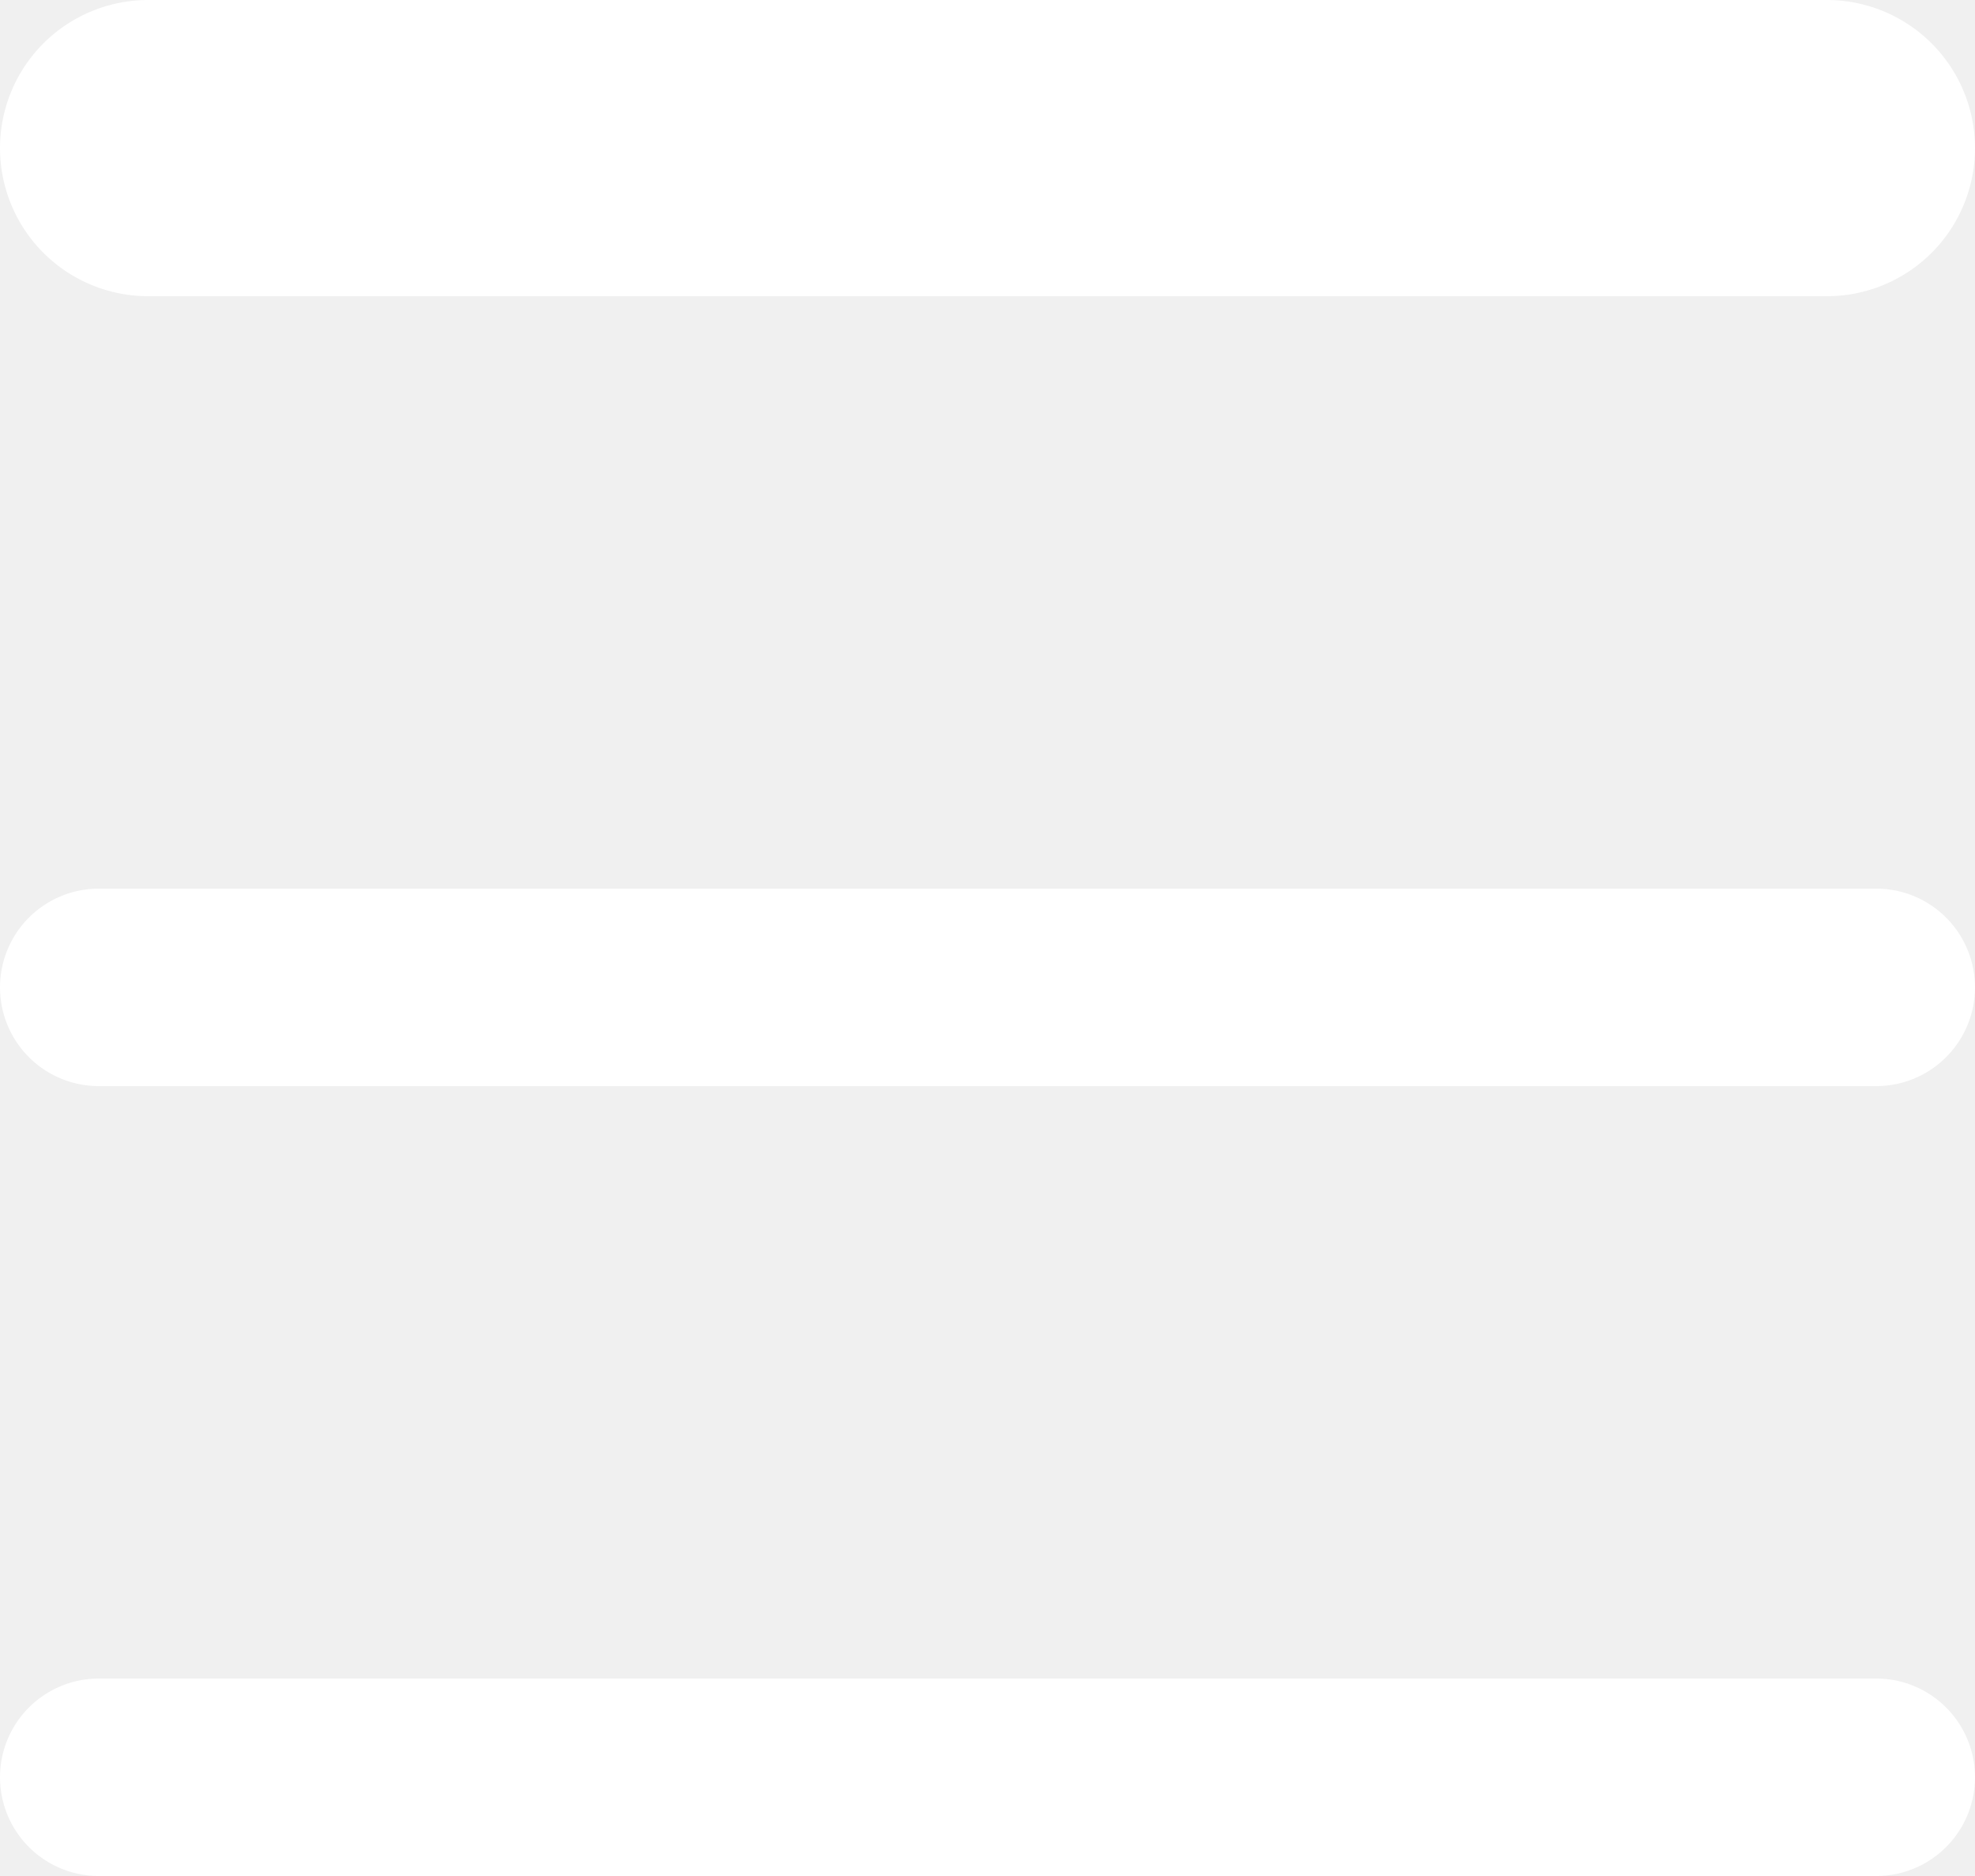
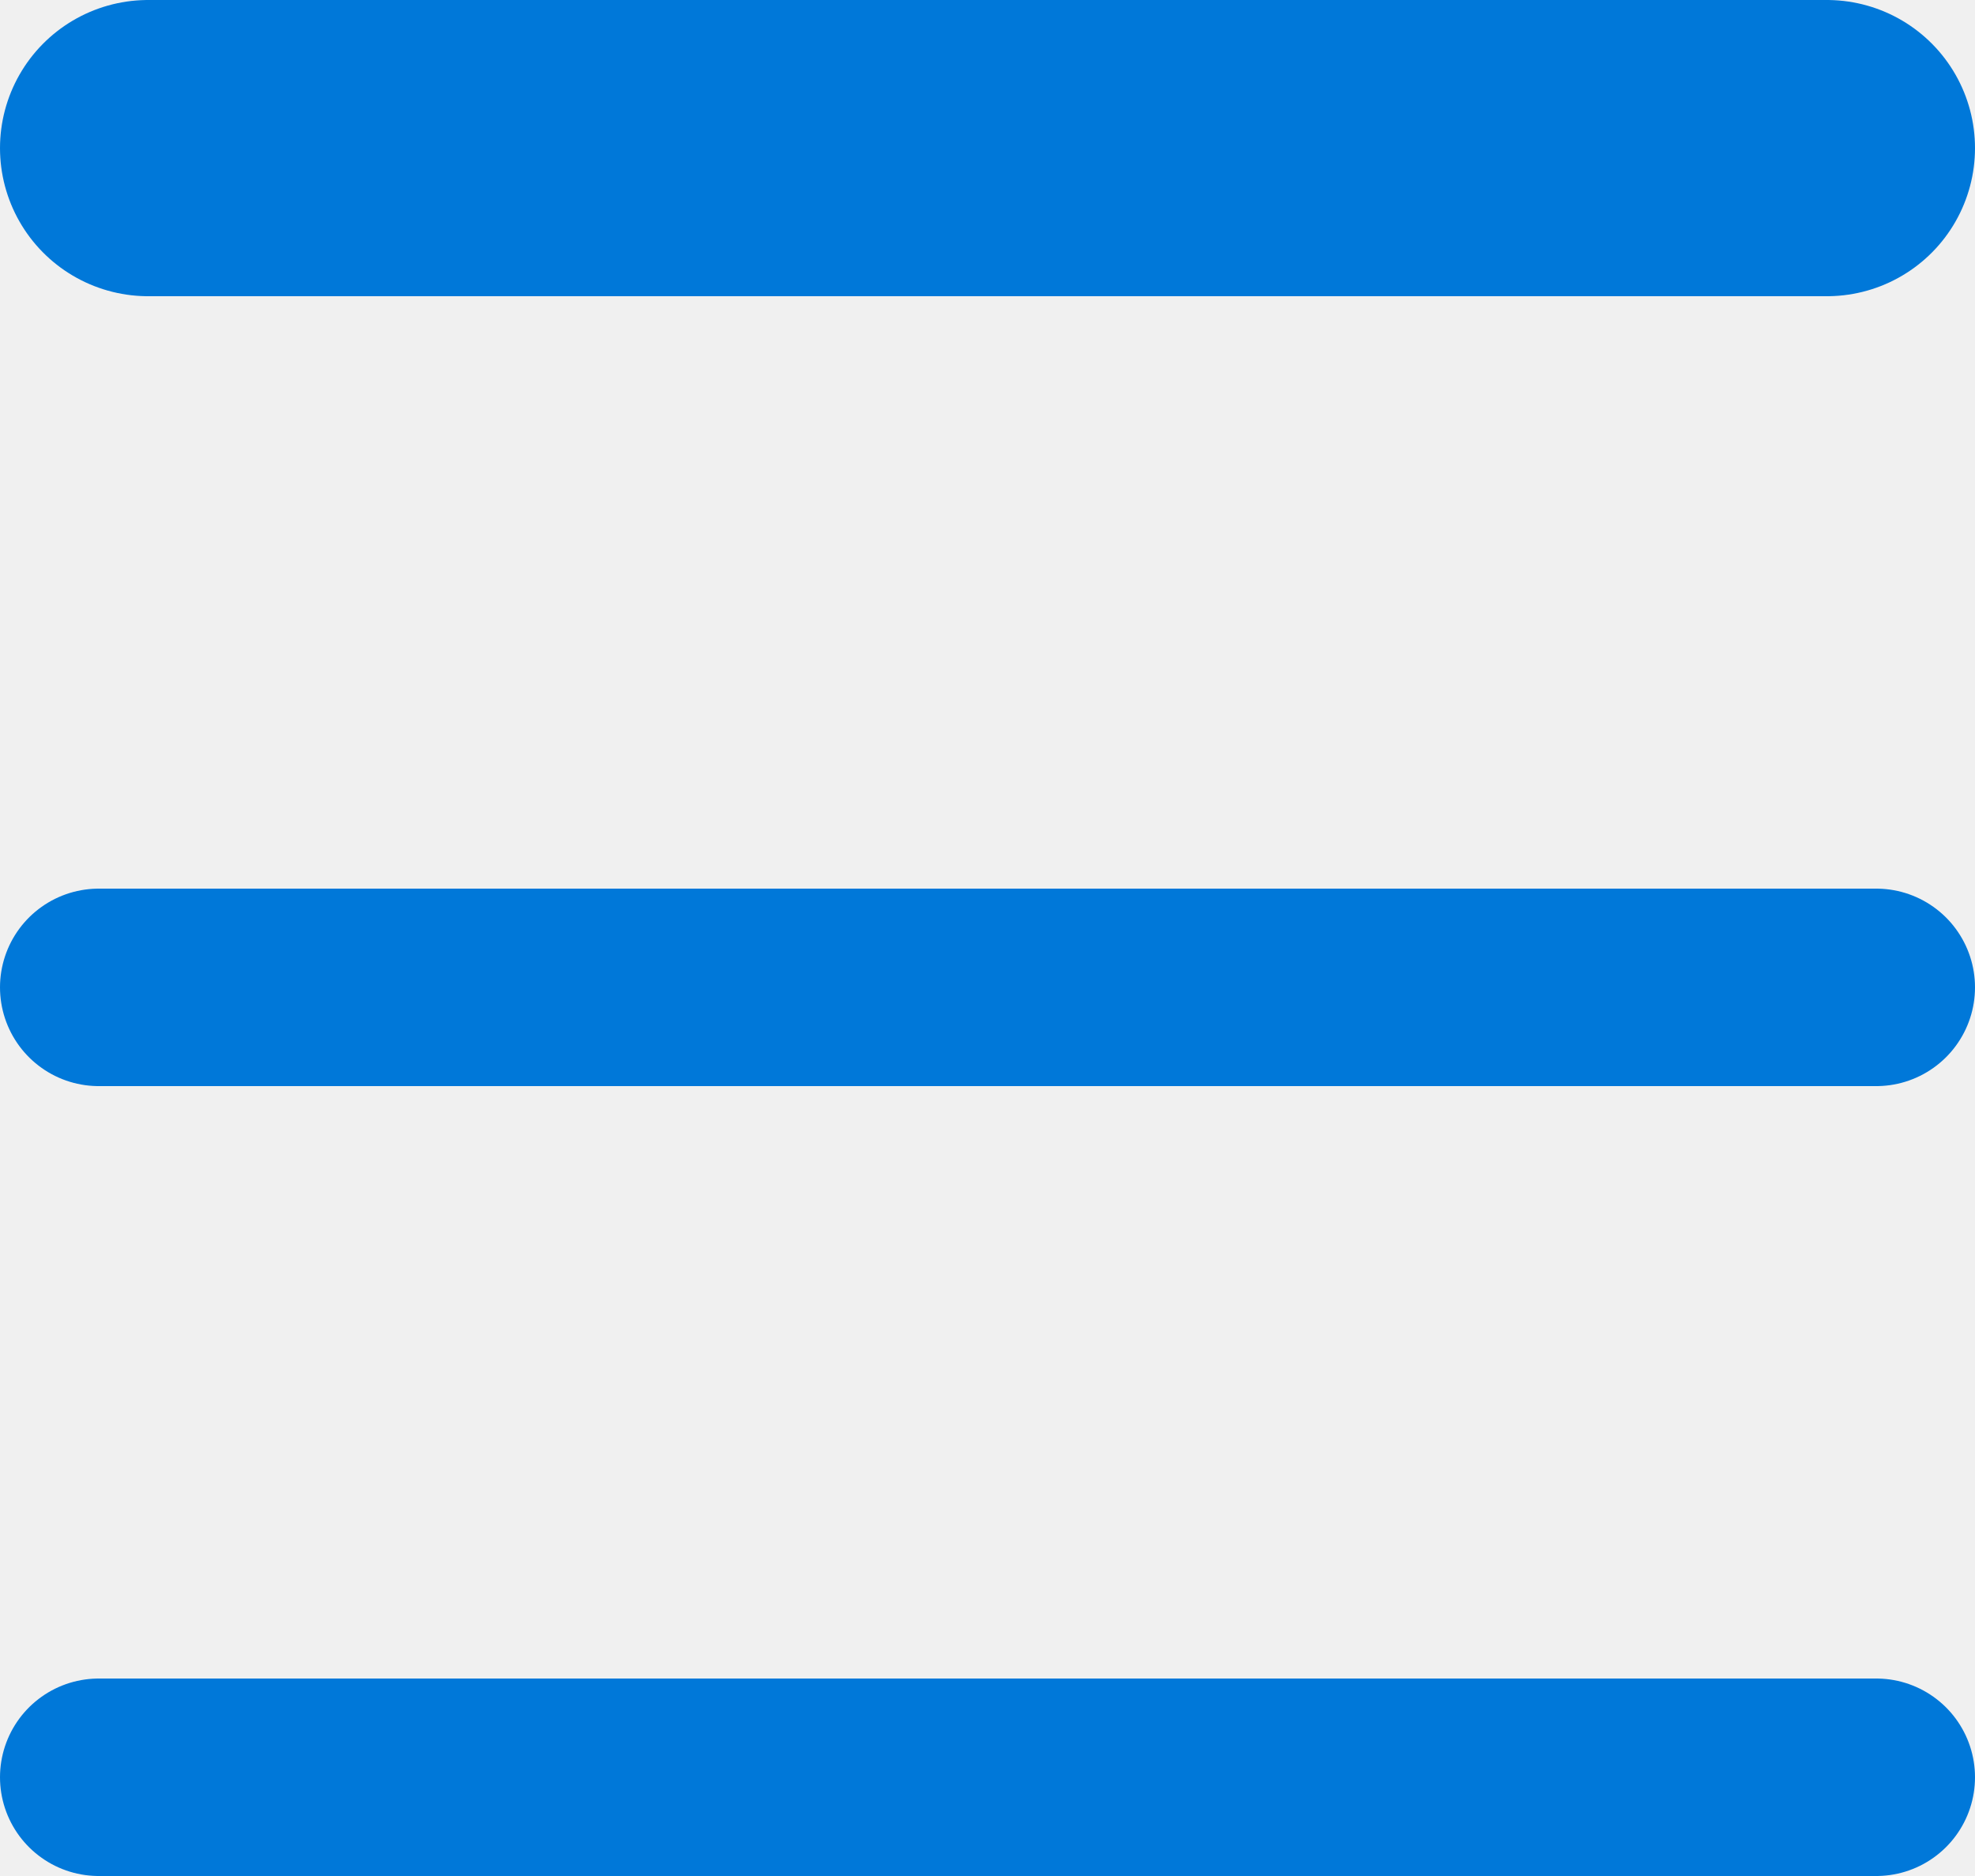
<svg xmlns="http://www.w3.org/2000/svg" width="20" height="19" viewBox="0 0 20 19" fill="none">
-   <line x1="1.5" y1="1.5" x2="18.5" y2="1.5" stroke="white" stroke-width="3" stroke-linecap="round" />
-   <line x1="1" y1="10" x2="19" y2="10" stroke="white" stroke-width="2" stroke-linecap="round" />
-   <line x1="1" y1="18" x2="19" y2="18" stroke="white" stroke-width="2" stroke-linecap="round" />
+   <line x1="1.5" y1="1.5" x2="18.5" y2="1.5" stroke="#0078D9" stroke-width="3" stroke-linecap="round" />
+   <line x1="1" y1="10" x2="19" y2="10" stroke="#0078D9" stroke-width="2" stroke-linecap="round" />
+   <line x1="1" y1="18" x2="19" y2="18" stroke="#0078D9" stroke-width="2" stroke-linecap="round" />
</svg>
